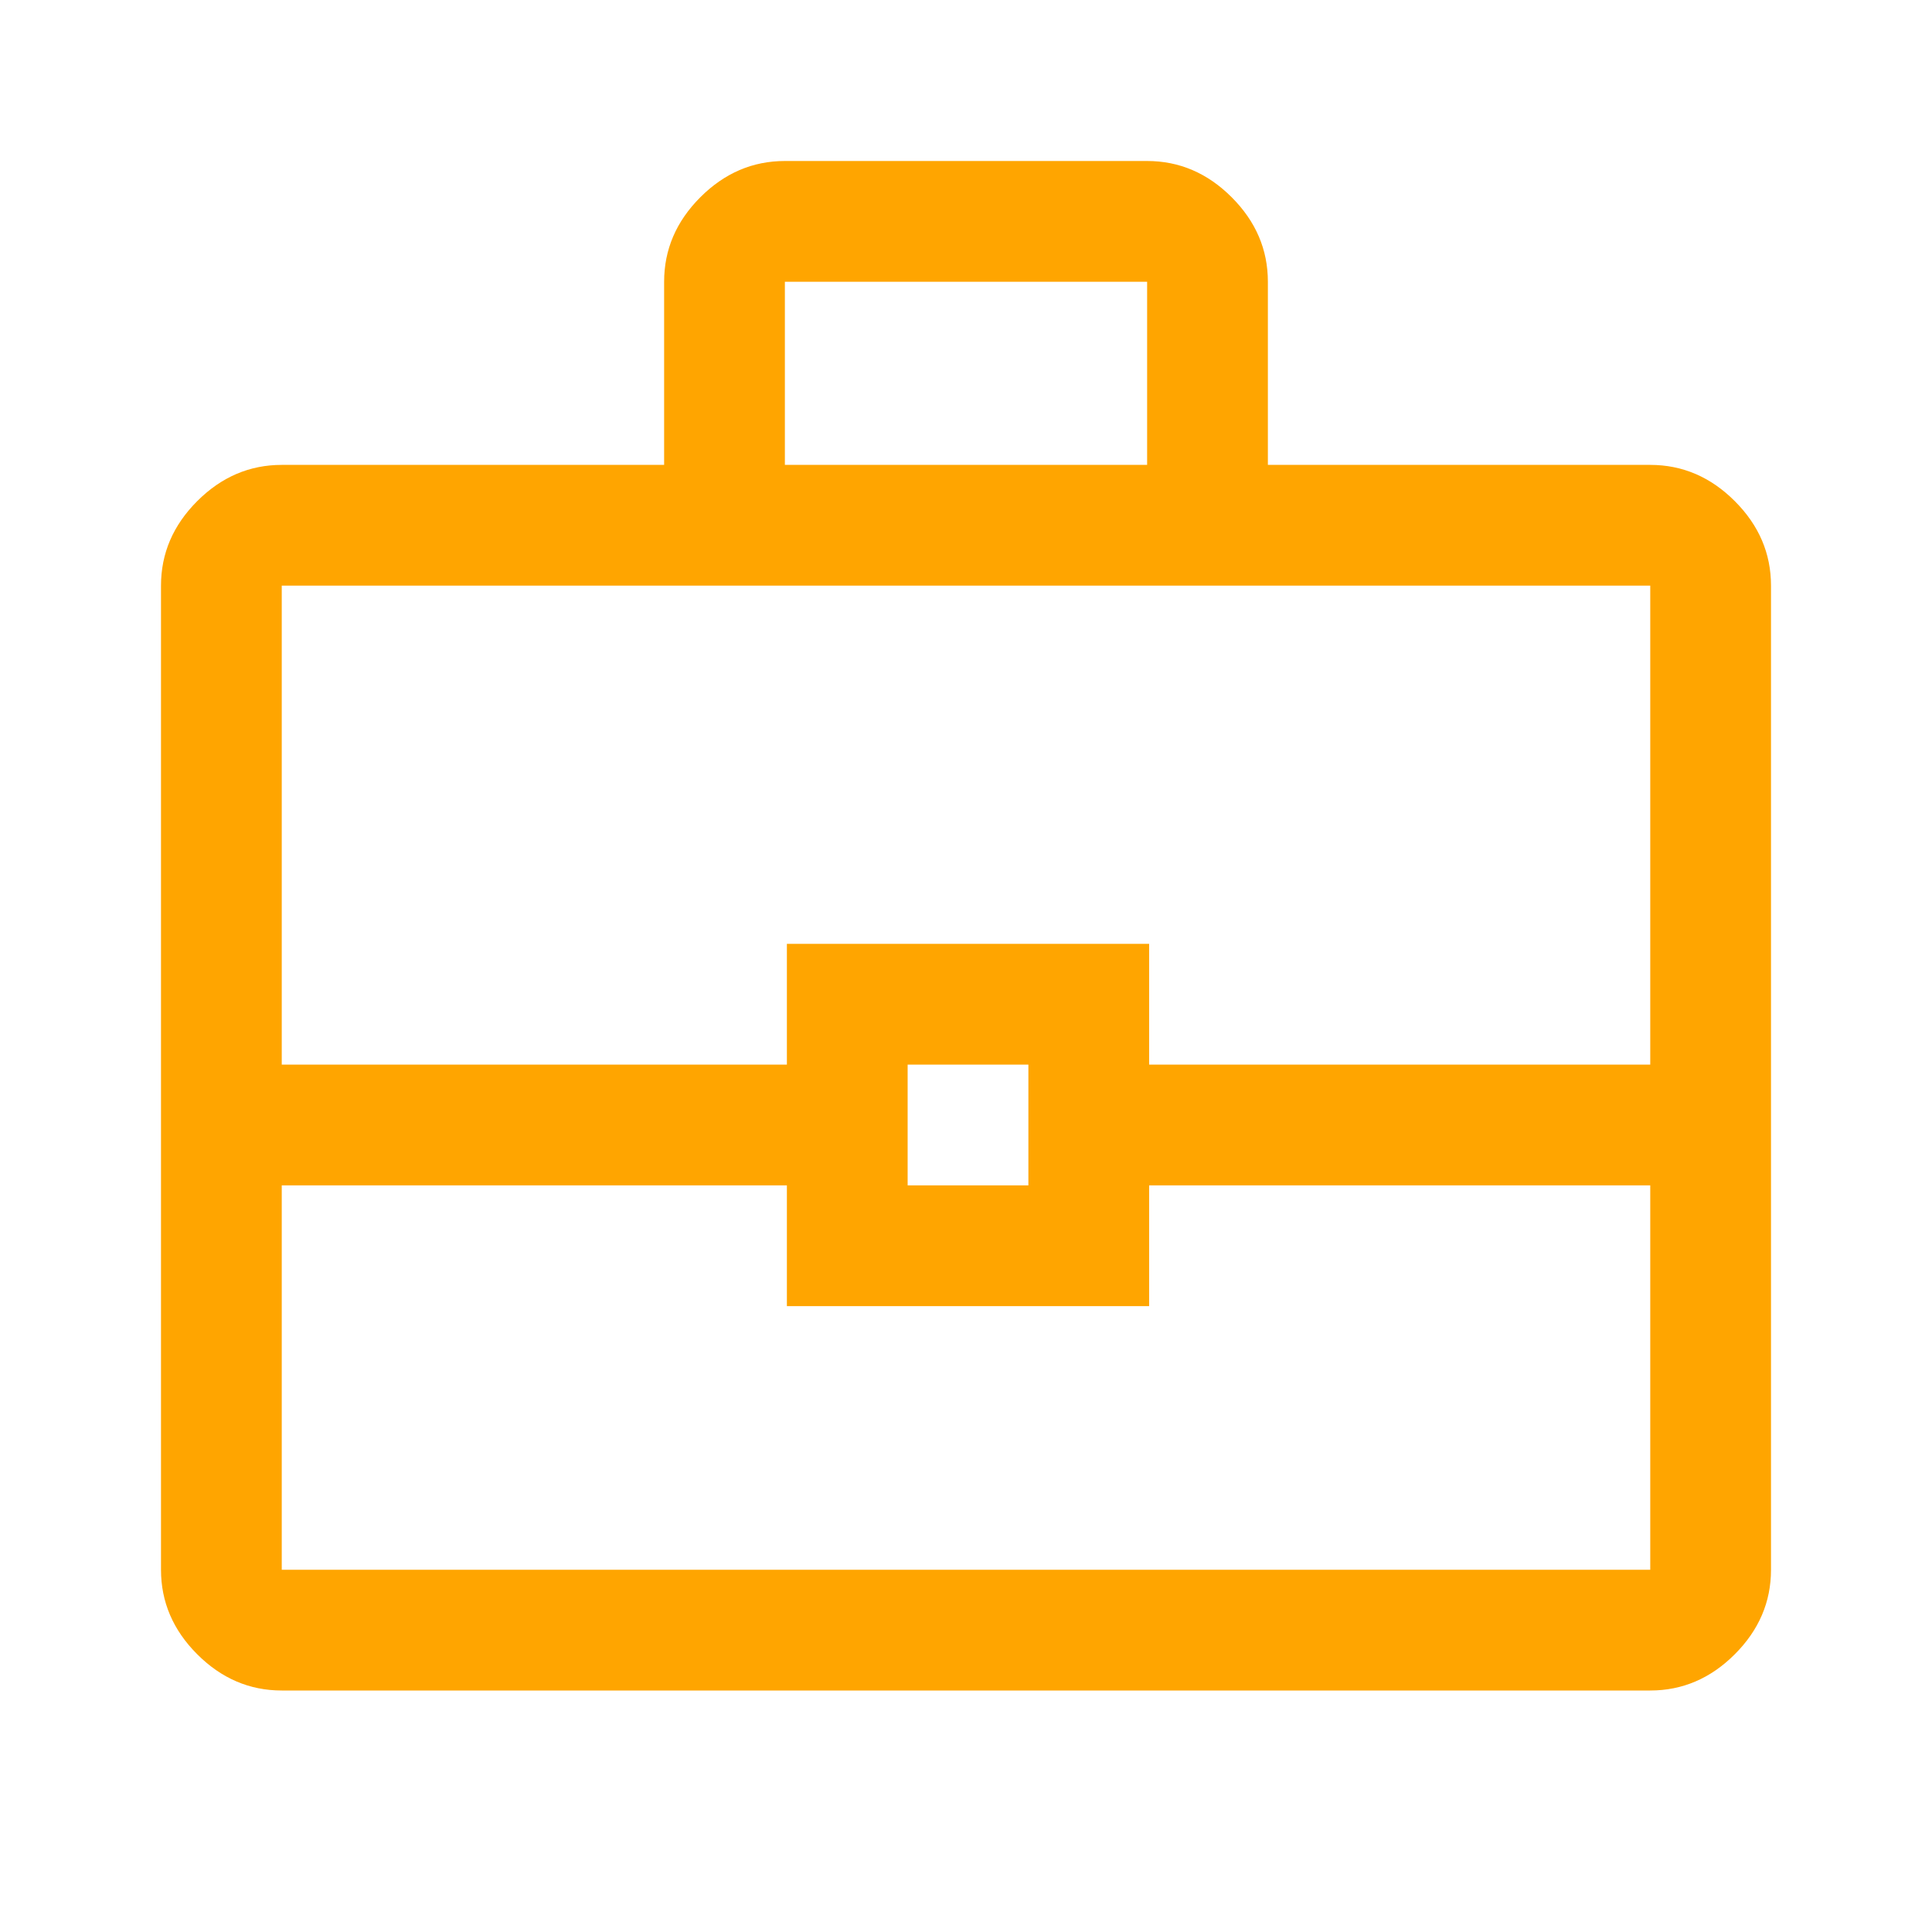
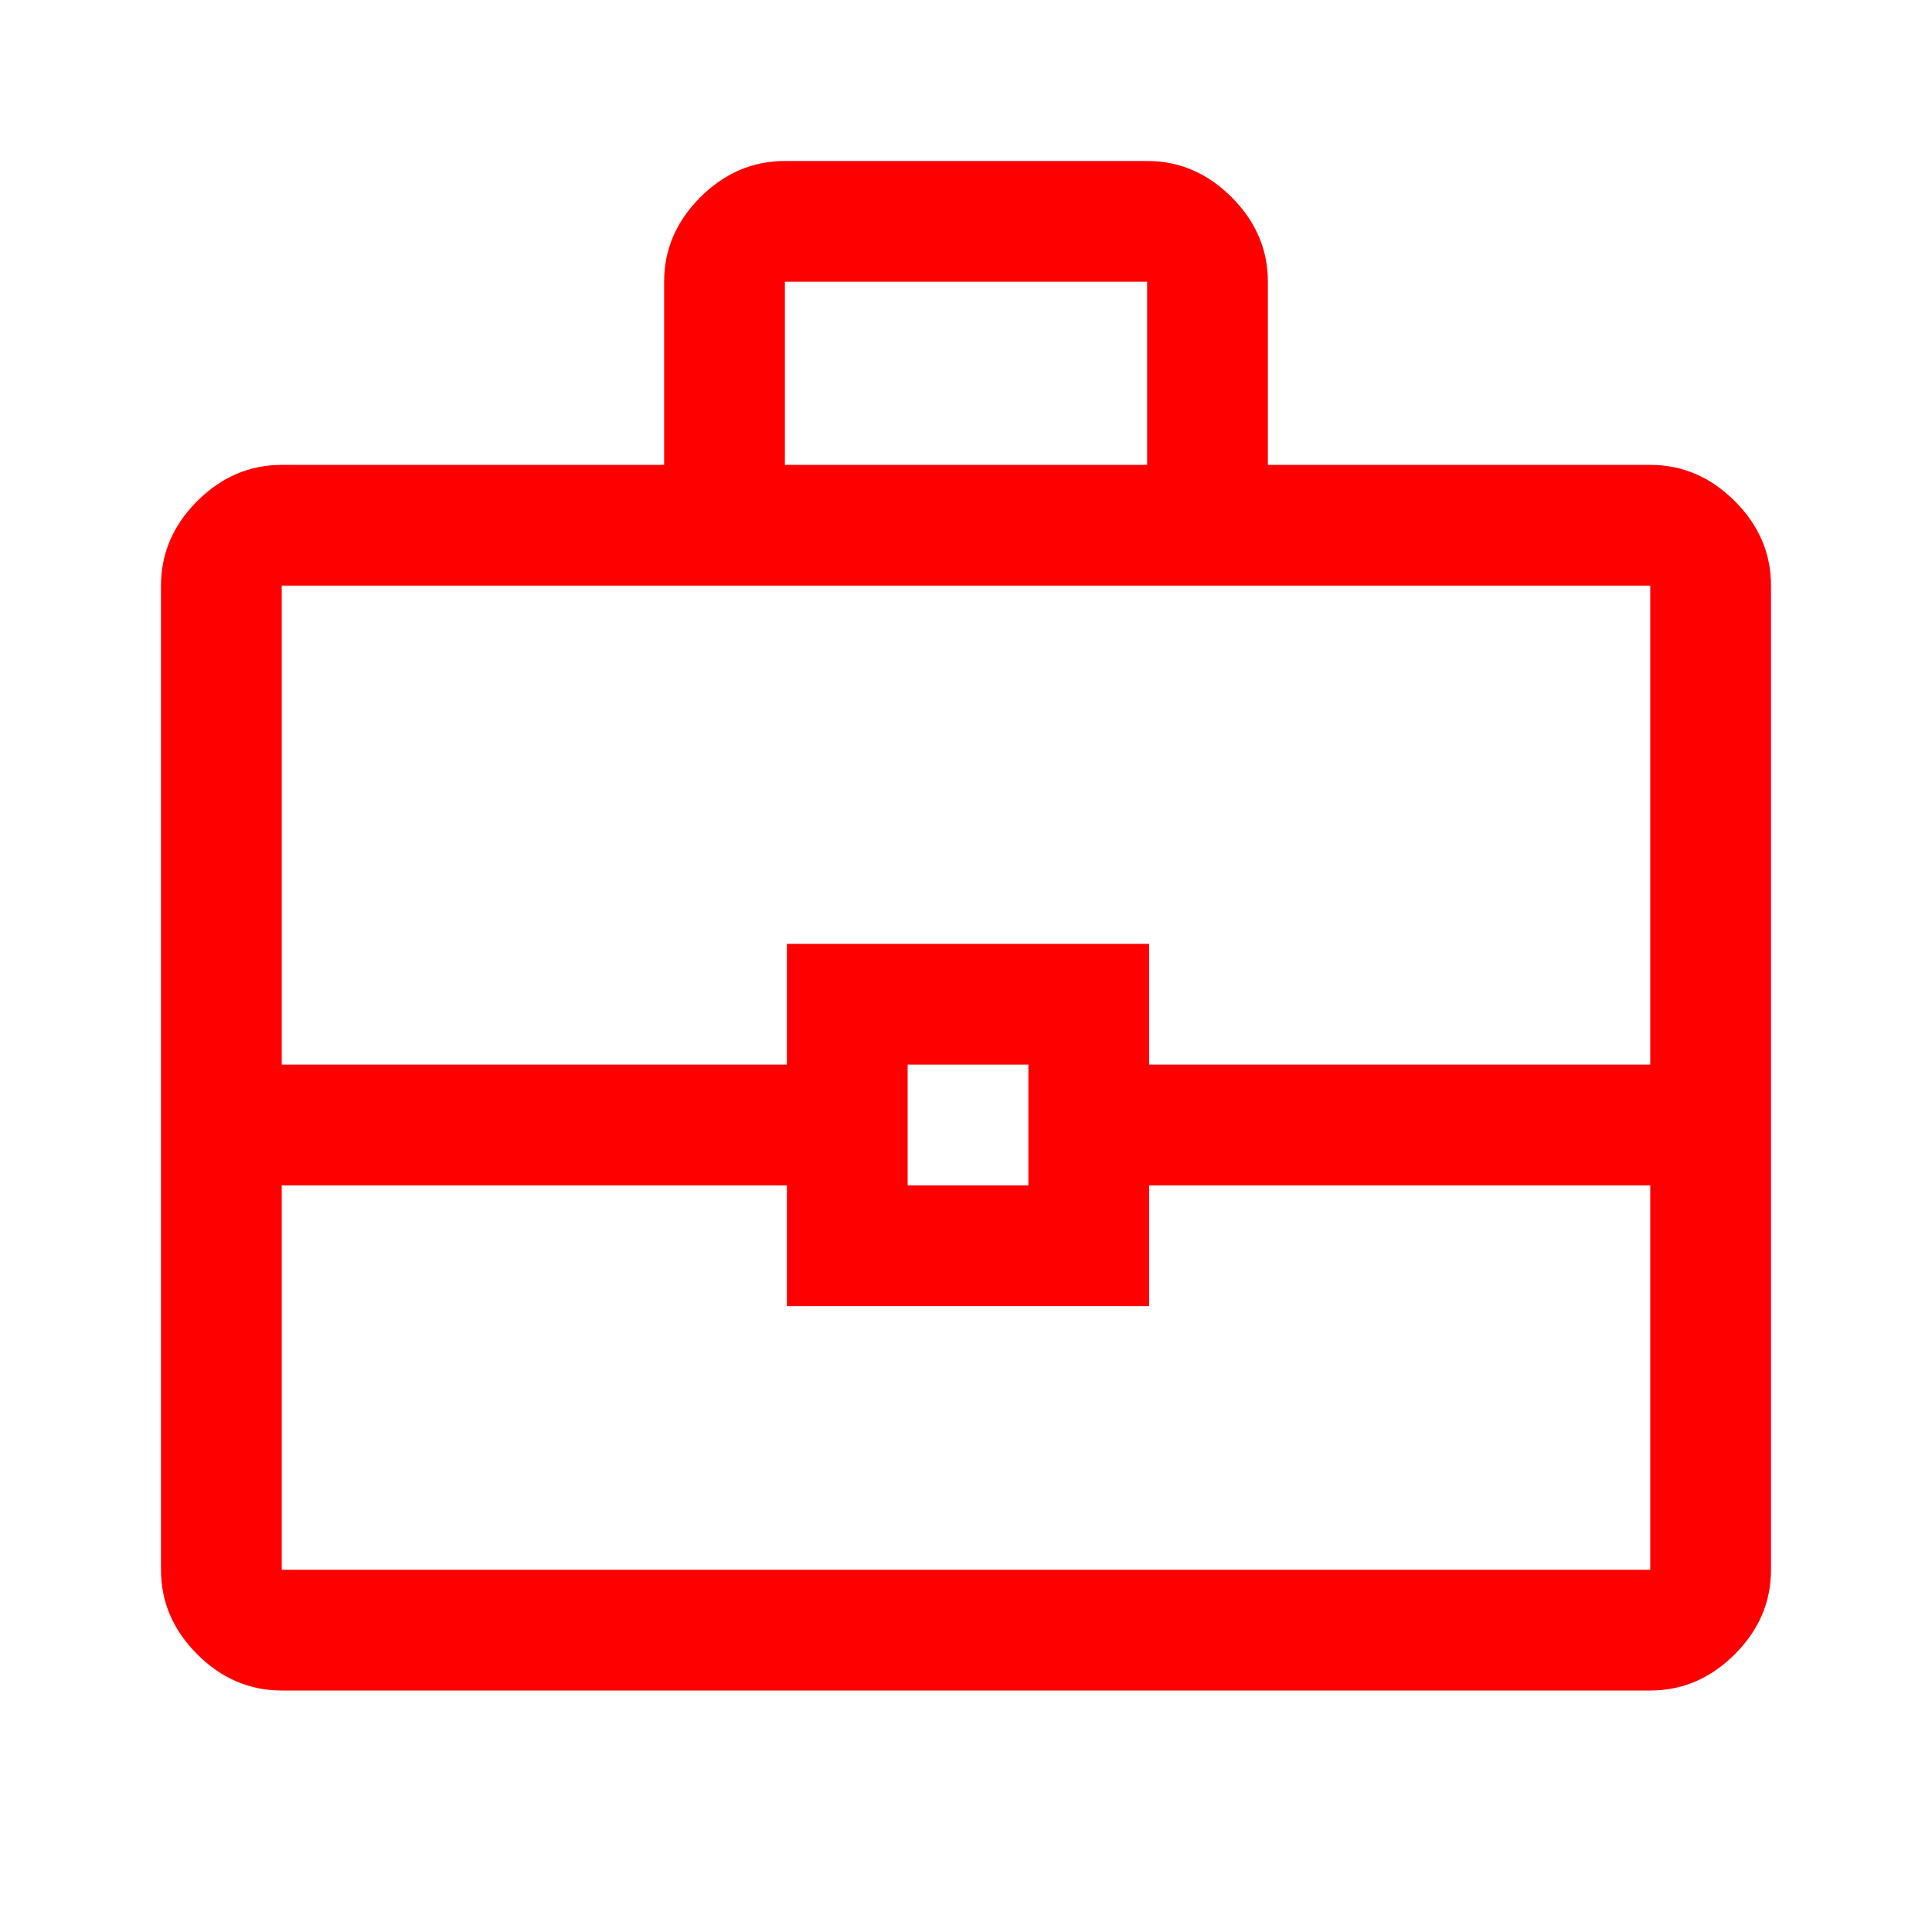
<svg xmlns="http://www.w3.org/2000/svg" width="24" height="24" viewBox="0 0 24 24" fill="none">
-   <path d="M3.5 21C3.1 21 2.75 20.85 2.45 20.55C2.15 20.25 2 19.9 2 19.5V7.275C2 6.875 2.15 6.525 2.45 6.225C2.75 5.925 3.1 5.775 3.5 5.775H8.25V3.5C8.25 3.1 8.4 2.75 8.7 2.45C9 2.15 9.35 2 9.75 2H14.25C14.65 2 15 2.15 15.3 2.45C15.6 2.75 15.75 3.1 15.75 3.5V5.775H20.5C20.9 5.775 21.25 5.925 21.55 6.225C21.85 6.525 22 6.875 22 7.275V19.5C22 19.9 21.85 20.25 21.55 20.55C21.25 20.85 20.9 21 20.5 21H3.5ZM9.75 5.775H14.25V3.5H9.75V5.775ZM20.5 14.725H14.275V16.225H9.775V14.725H3.5V19.5H20.5V14.725ZM11.275 14.725H12.775V13.225H11.275V14.725ZM3.5 13.225H9.775V11.725H14.275V13.225H20.5V7.275H3.5V13.225Z" fill="#FFA500" />
+   <path d="M3.5 21C3.1 21 2.75 20.85 2.45 20.55C2.15 20.25 2 19.9 2 19.5V7.275C2 6.875 2.15 6.525    2.45 6.225C2.75 5.925 3.1 5.775 3.5 5.775H8.25V3.5C8.25 3.1 8.4 2.75 8.7 2.45C9 2.15 9.35 2 9.75    2H14.25C14.65 2 15 2.15 15.3 2.45C15.6 2.75 15.75 3.1 15.75 3.5V5.775H20.5C20.9 5.775 21.25 5.925    21.55 6.225C21.85 6.525 22 6.875 22 7.275V19.5C22 19.9 21.85 20.25 21.55 20.55C21.25 20.85 20.9 21    20.5 21H3.5ZM9.75 5.775H14.25V3.5H9.75V5.775ZM20.5 14.725H14.275V16.225H9.775V14.725H3.5V19.5H20.5V14.725ZM11.275    14.725H12.775V13.225H11.275V14.725ZM3.5 13.225H9.775V11.725H14.275V13.225H20.5V7.275H3.5V13.225Z" fill="#FF0000" />
</svg>
